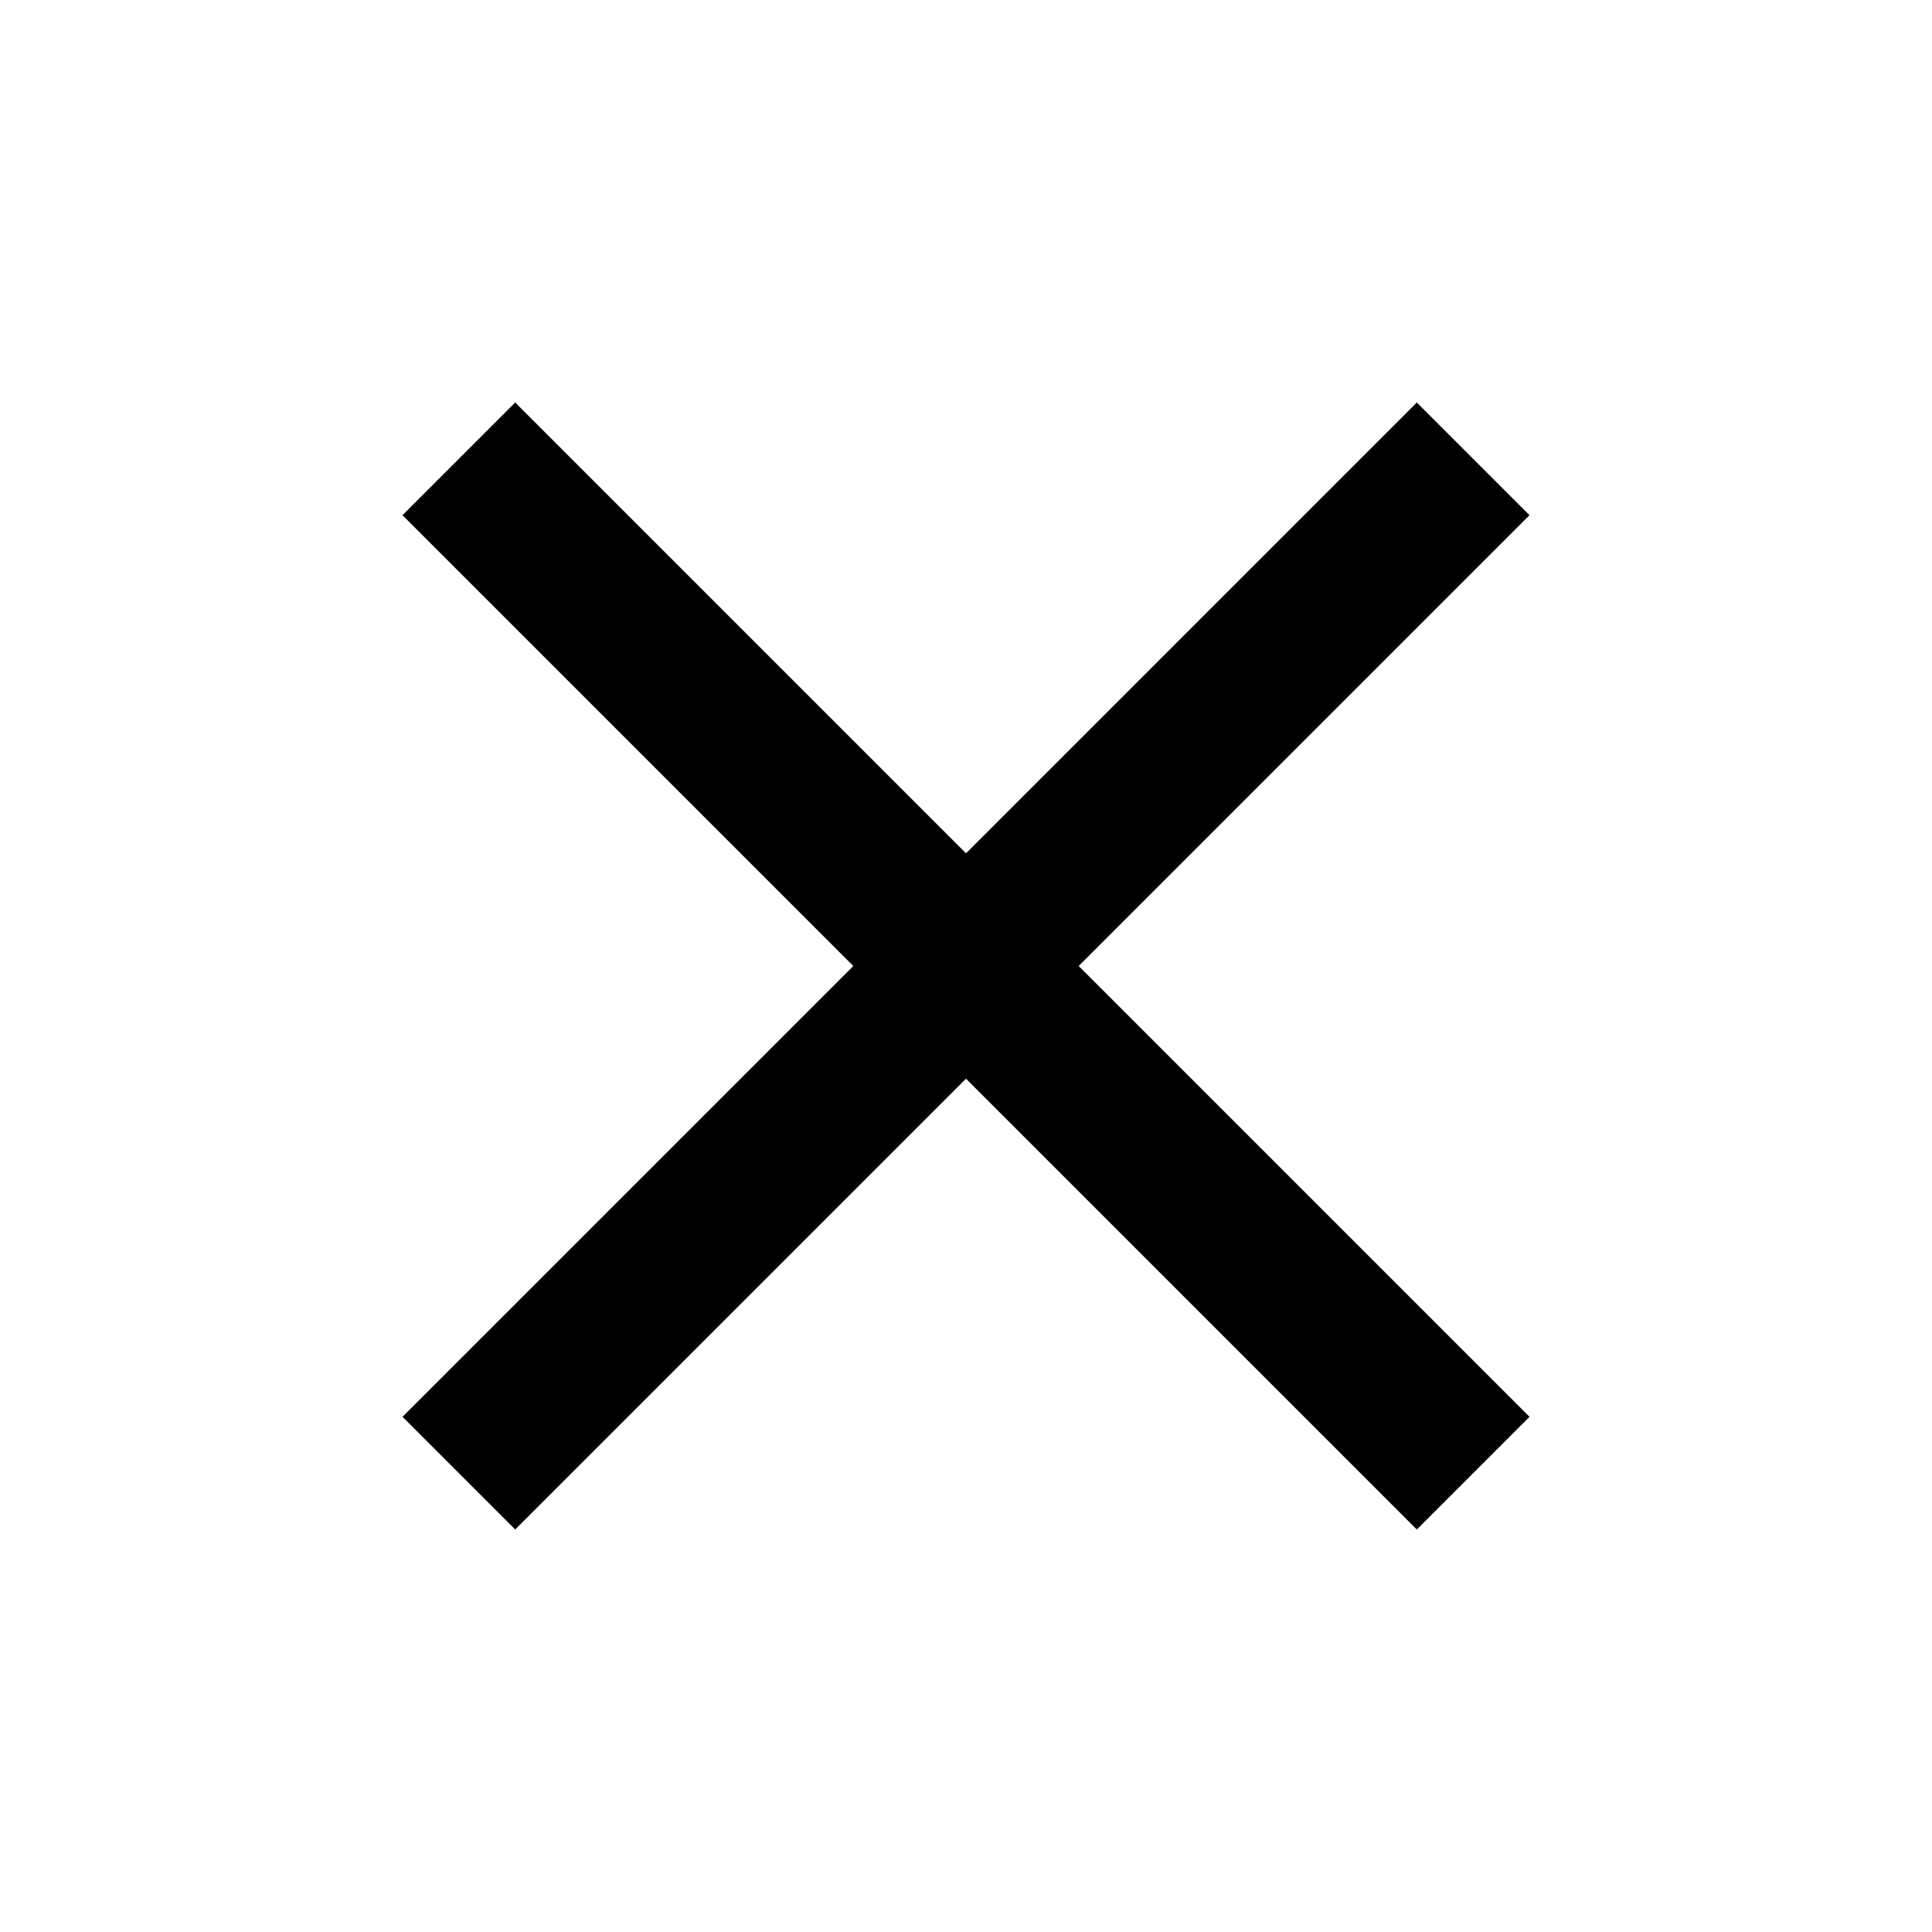
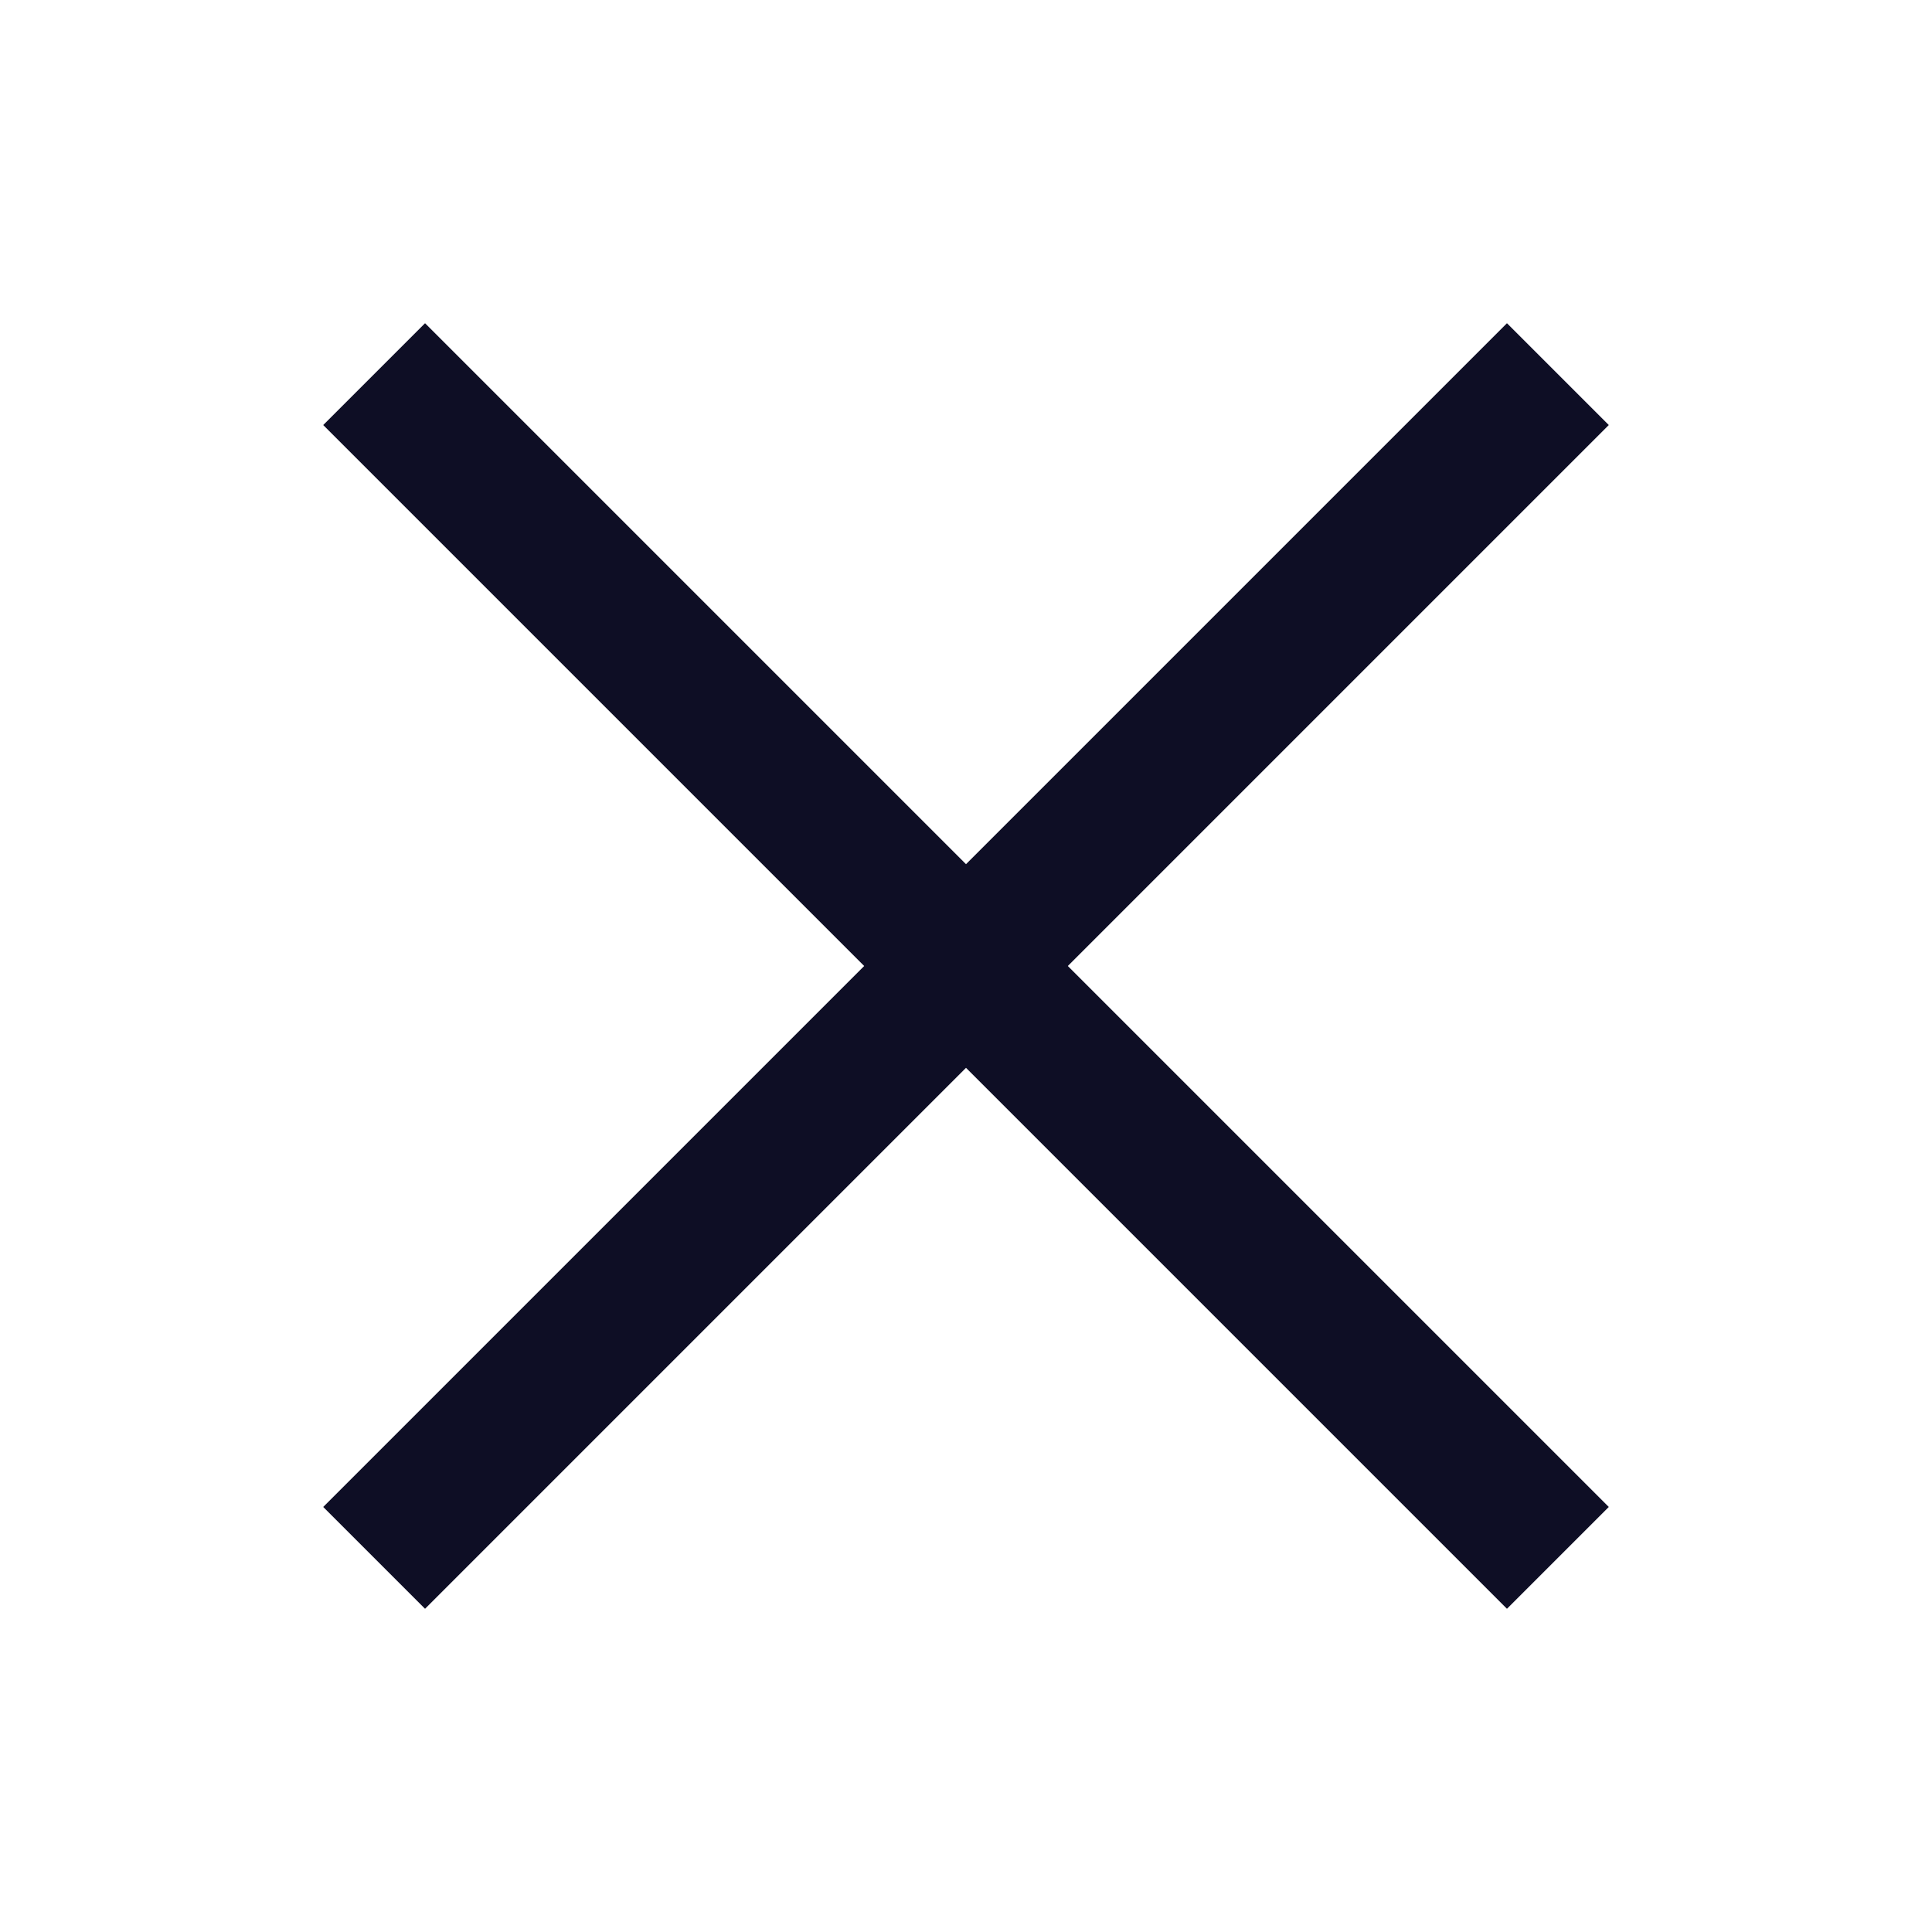
- <svg xmlns="http://www.w3.org/2000/svg" height="24" viewBox="0 -960 960 960" width="24">
-   <path d="m256-200-56-56 224-224-224-224 56-56 224 224 224-224 56 56-224 224 224 224-56 56-224-224-224 224Z" />
+ <svg xmlns="http://www.w3.org/2000/svg" width="20" height="20" viewBox="0 0 20 20" fill="none">
+   <path d="M4.4 16.654L3.346 15.6L8.946 10L3.346 4.4L4.4 3.346L10 8.946L15.6 3.346L16.654 4.4L11.054 10L16.654 15.6L15.6 16.654L10 11.054L4.4 16.654Z" fill="#0E0E25" />
</svg>
